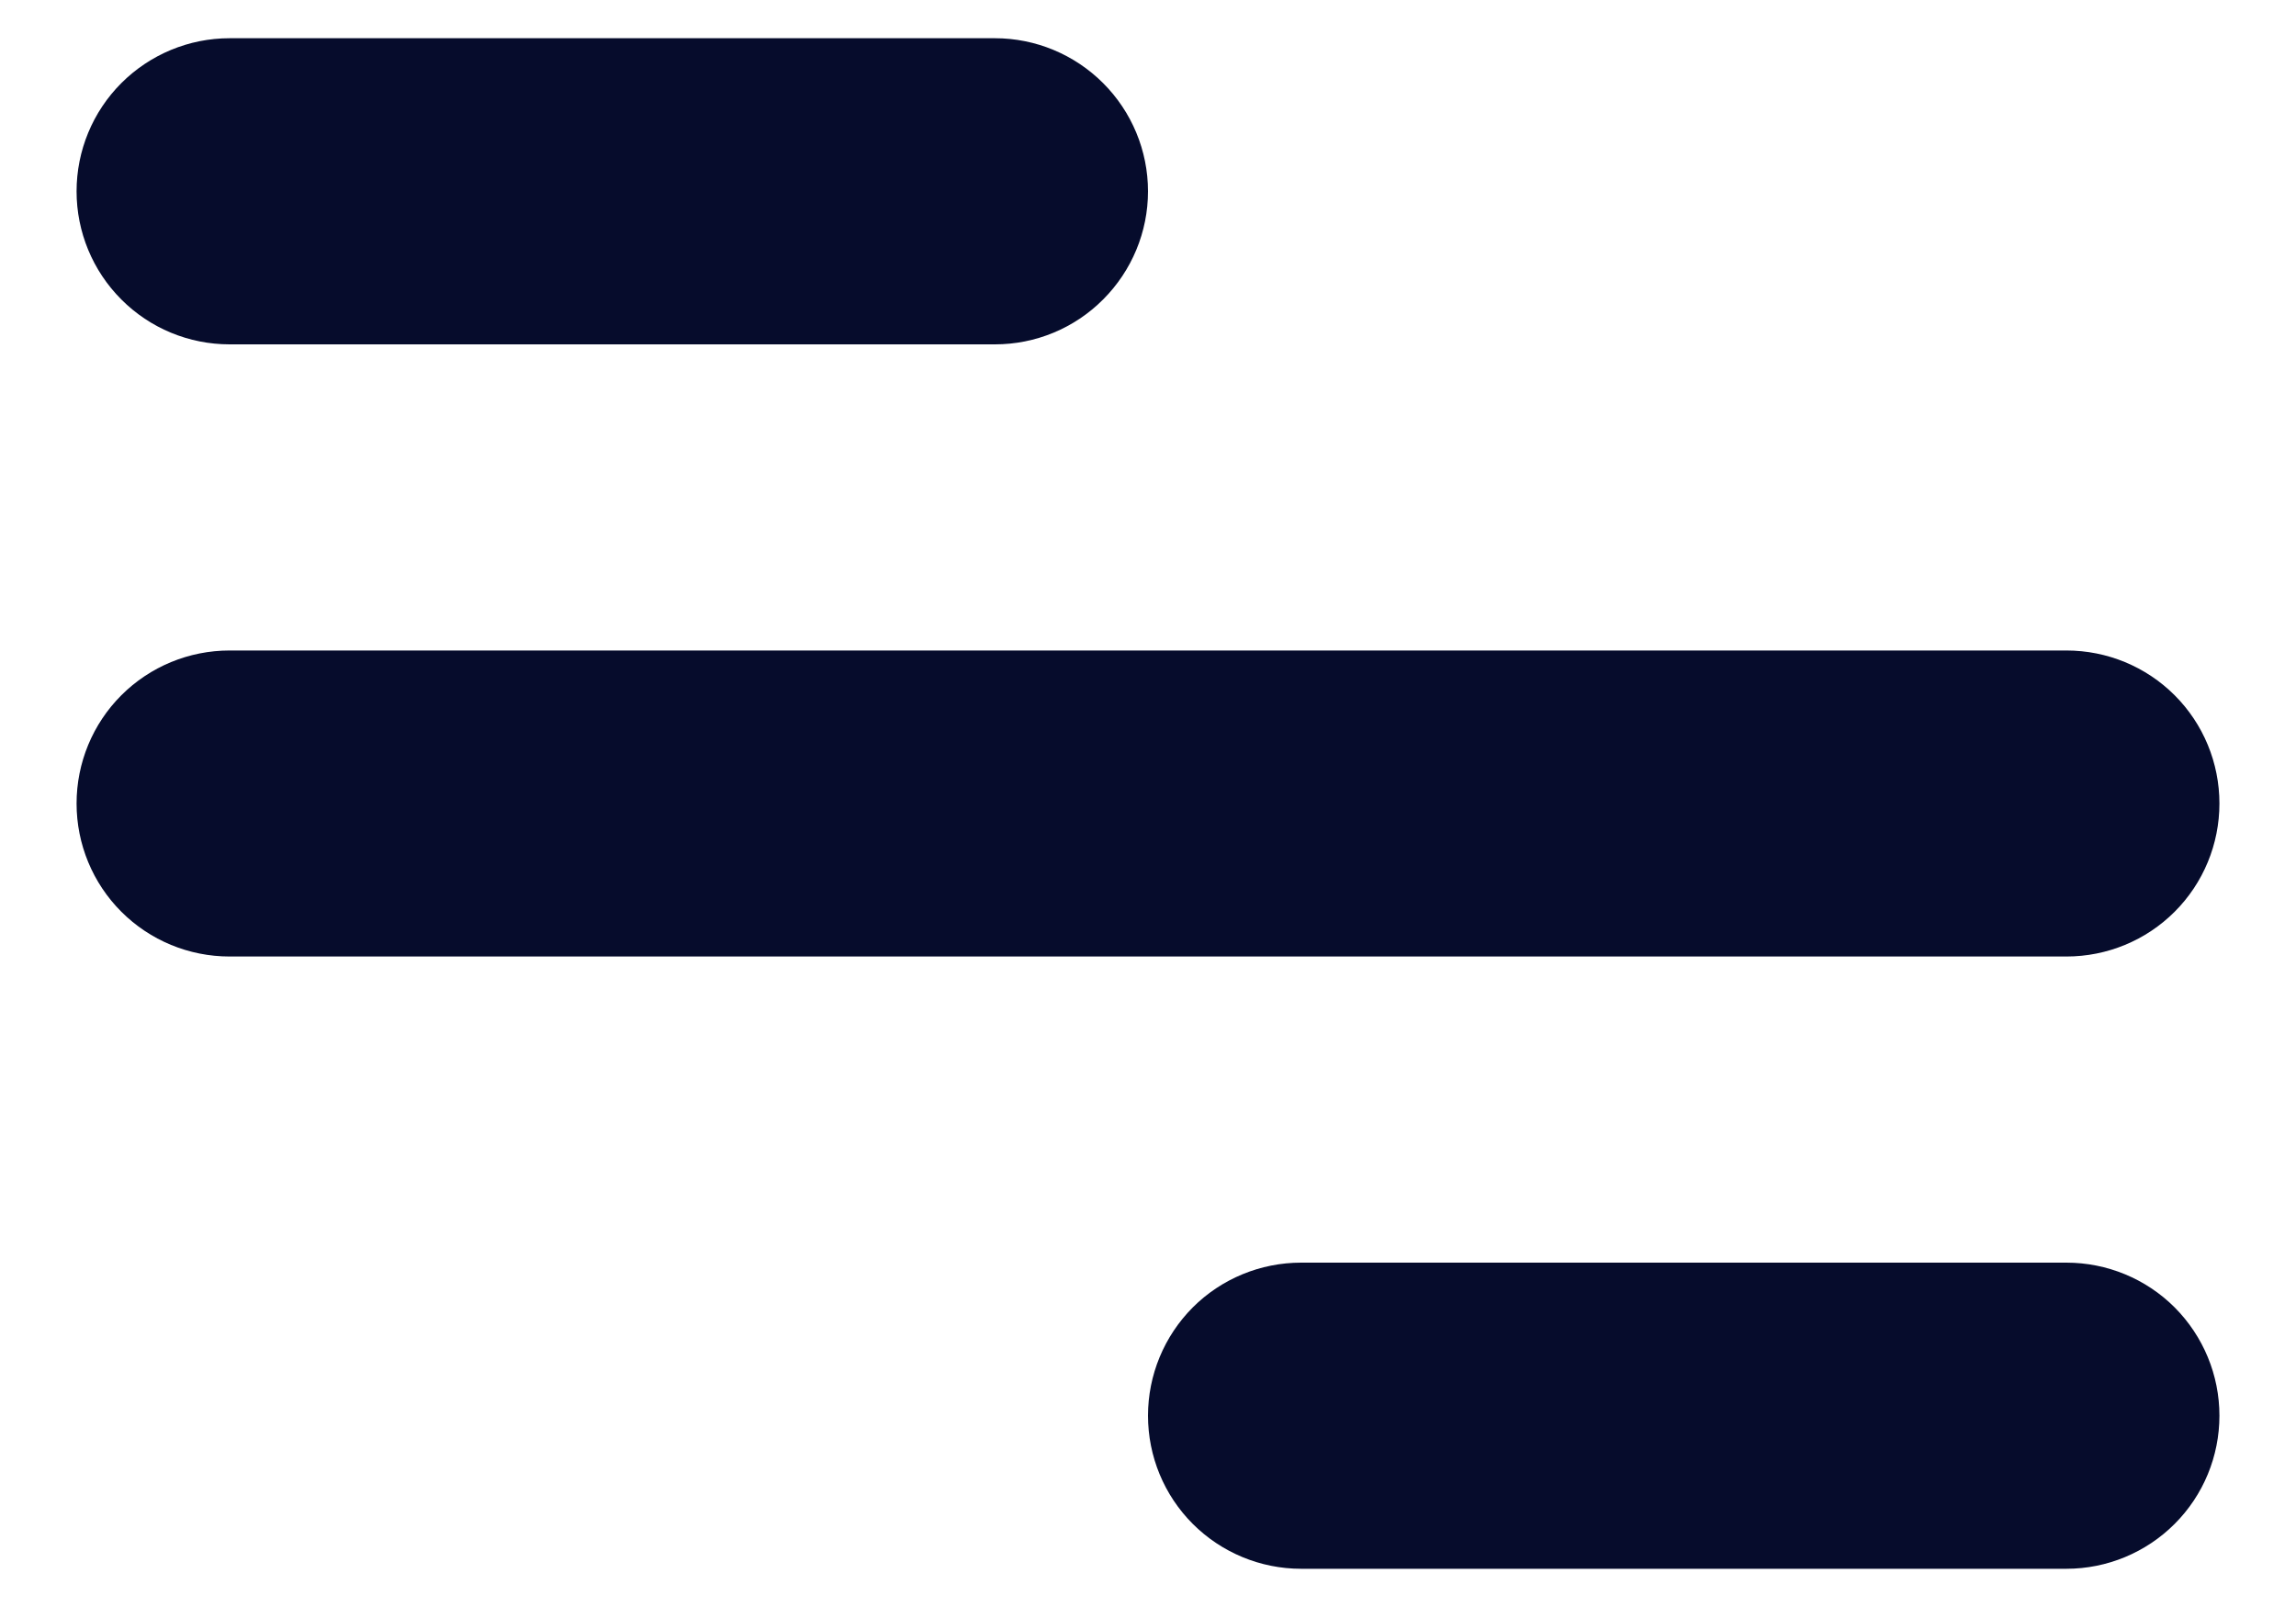
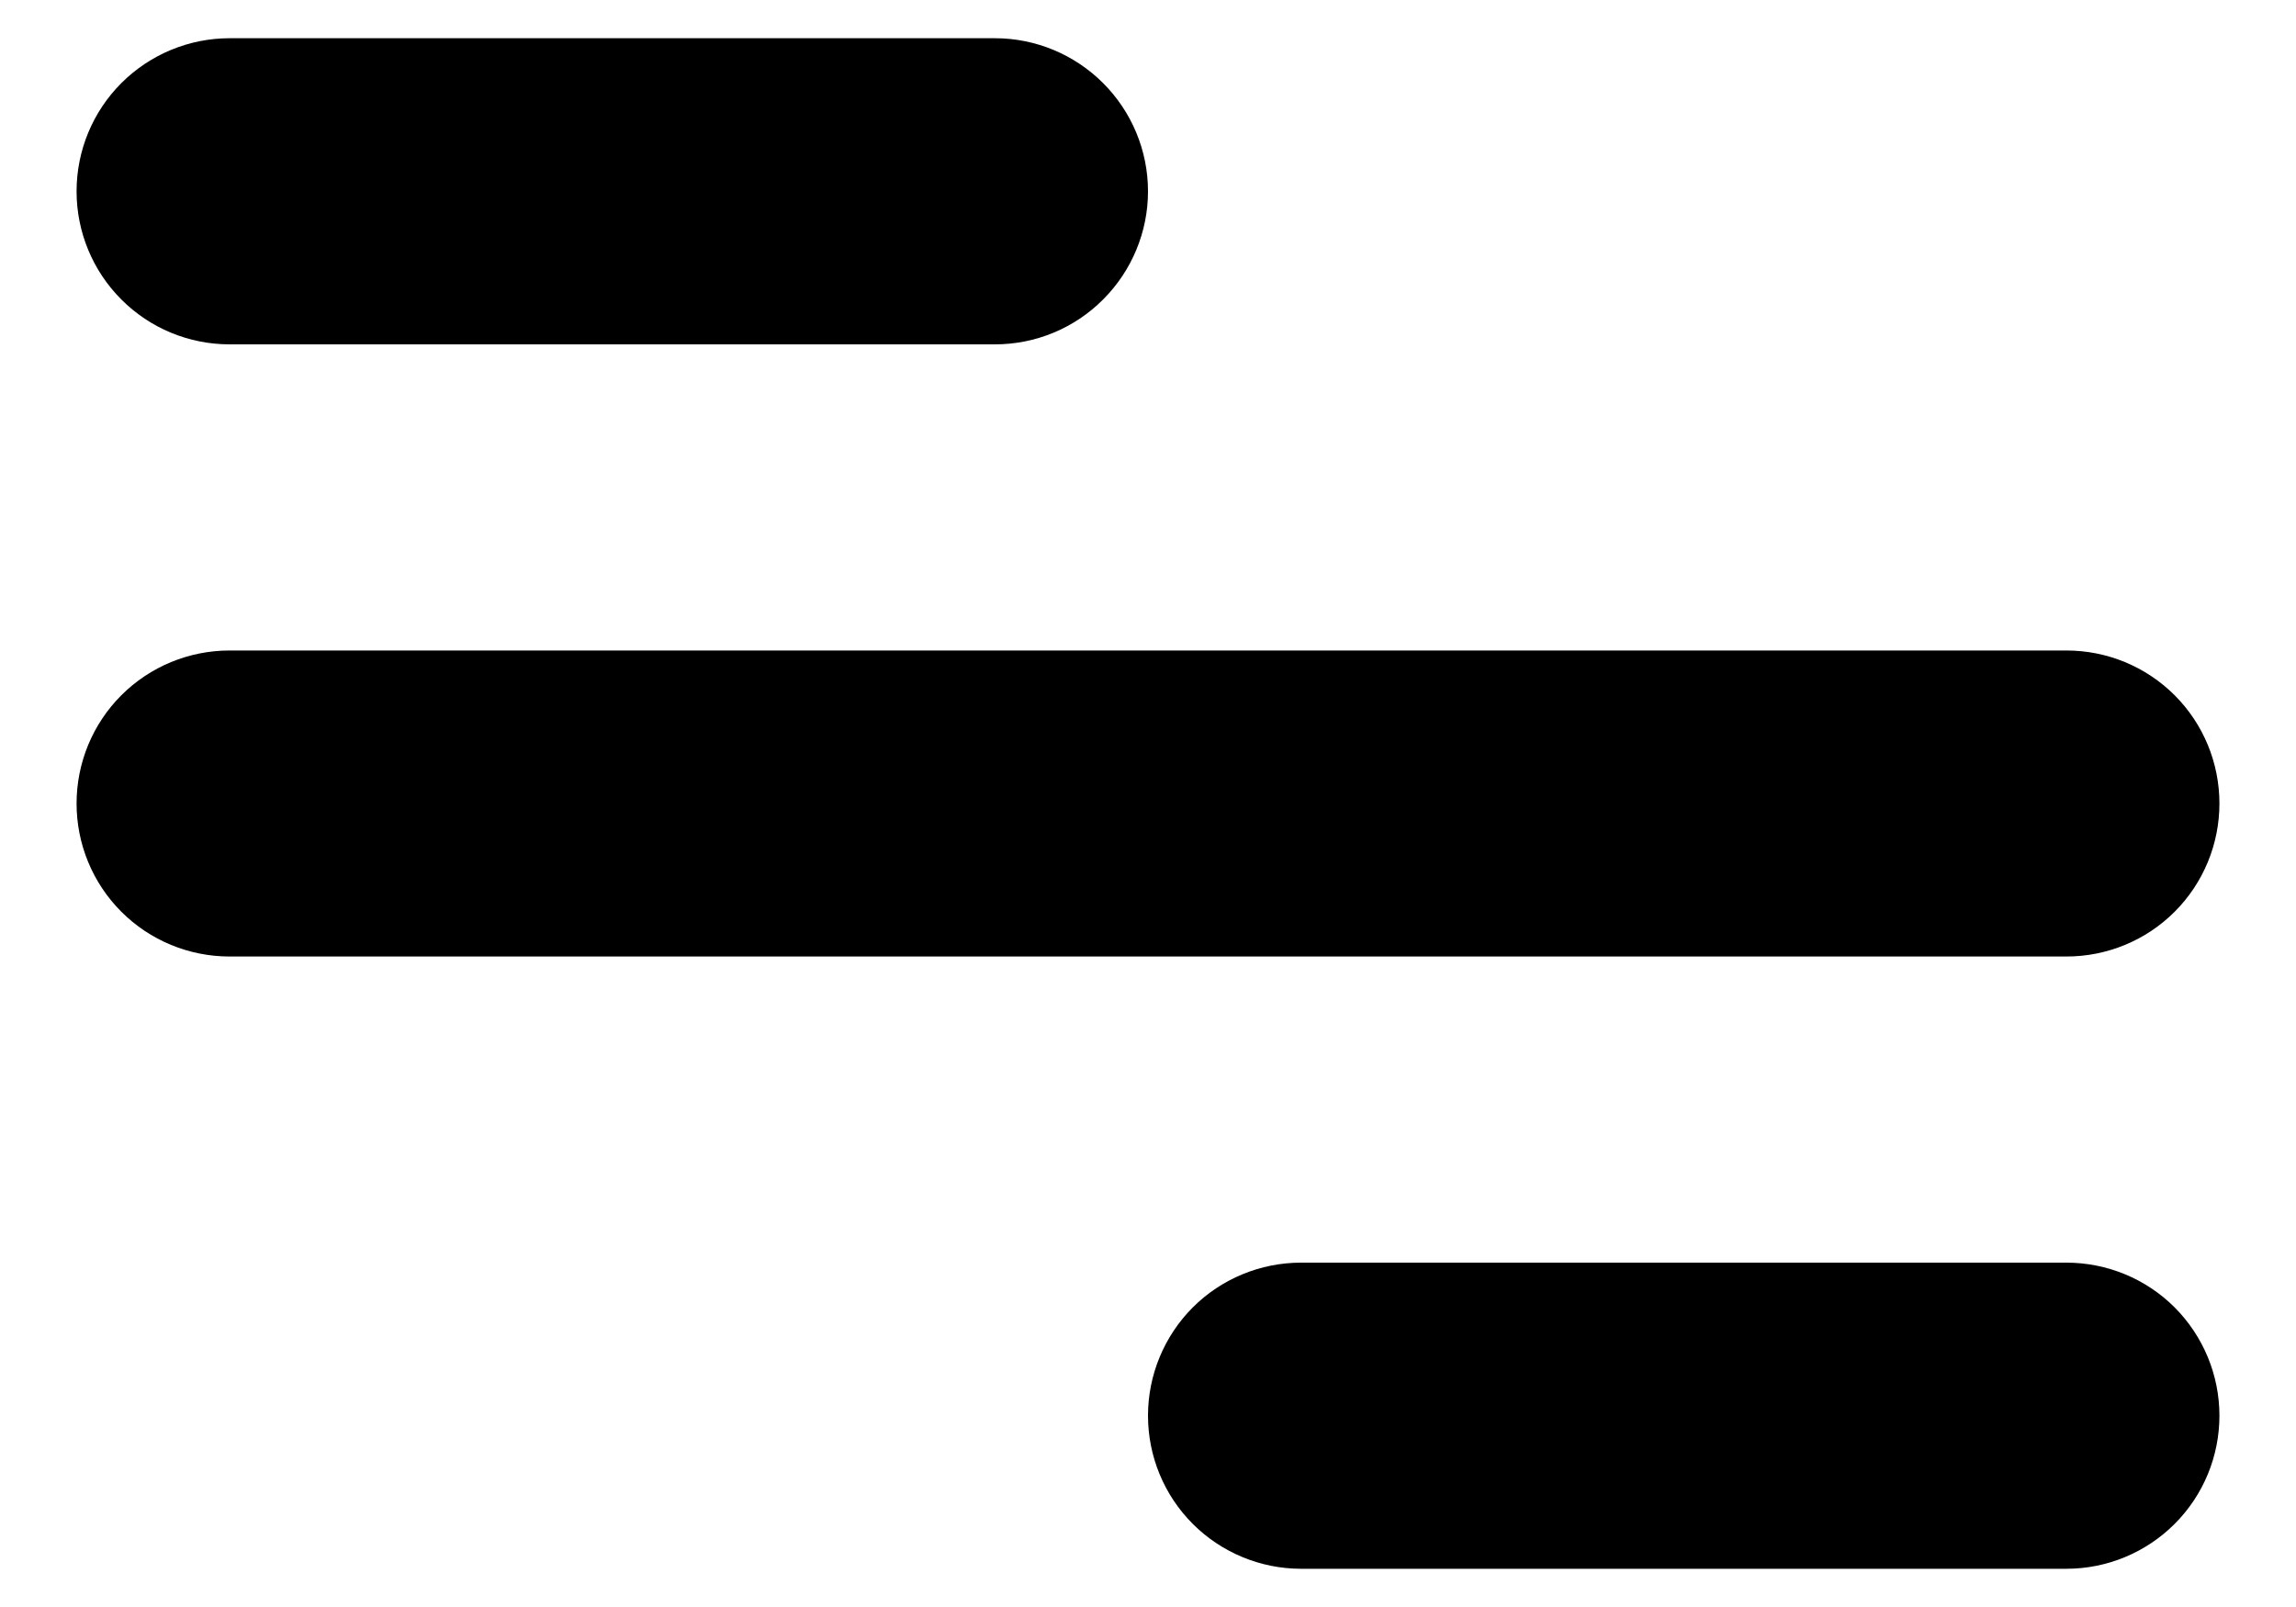
<svg xmlns="http://www.w3.org/2000/svg" width="20" height="14" viewBox="0 0 20 14" fill="none">
-   <path d="M2 0.333H8.667C9.02 0.333 9.359 0.474 9.609 0.724C9.859 0.974 10 1.313 10 1.667C10 2.02 9.859 2.359 9.609 2.609C9.359 2.86 9.02 3 8.667 3H2C1.646 3 1.307 2.86 1.057 2.609C0.807 2.359 0.667 2.02 0.667 1.667C0.667 1.313 0.807 0.974 1.057 0.724C1.307 0.474 1.646 0.333 2 0.333ZM11.333 11H18C18.354 11 18.693 11.14 18.943 11.39C19.193 11.641 19.333 11.98 19.333 12.333C19.333 12.687 19.193 13.026 18.943 13.276C18.693 13.526 18.354 13.667 18 13.667H11.333C10.98 13.667 10.64 13.526 10.39 13.276C10.14 13.026 10 12.687 10 12.333C10 11.98 10.14 11.641 10.39 11.39C10.64 11.14 10.98 11 11.333 11ZM2 5.667H18C18.354 5.667 18.693 5.807 18.943 6.057C19.193 6.307 19.333 6.646 19.333 7C19.333 7.354 19.193 7.693 18.943 7.943C18.693 8.193 18.354 8.333 18 8.333H2C1.646 8.333 1.307 8.193 1.057 7.943C0.807 7.693 0.667 7.354 0.667 7C0.667 6.646 0.807 6.307 1.057 6.057C1.307 5.807 1.646 5.667 2 5.667Z" fill="#060C2C" />
+   <path d="M2 0.333H8.667C9.02 0.333 9.359 0.474 9.609 0.724C9.859 0.974 10 1.313 10 1.667C10 2.02 9.859 2.359 9.609 2.609C9.359 2.86 9.02 3 8.667 3H2C1.646 3 1.307 2.86 1.057 2.609C0.807 2.359 0.667 2.02 0.667 1.667C0.667 1.313 0.807 0.974 1.057 0.724C1.307 0.474 1.646 0.333 2 0.333ZM11.333 11H18C18.354 11 18.693 11.14 18.943 11.39C19.193 11.641 19.333 11.98 19.333 12.333C19.333 12.687 19.193 13.026 18.943 13.276C18.693 13.526 18.354 13.667 18 13.667H11.333C10.98 13.667 10.64 13.526 10.39 13.276C10.14 13.026 10 12.687 10 12.333C10 11.98 10.14 11.641 10.39 11.39C10.64 11.14 10.98 11 11.333 11ZM2 5.667H18C18.354 5.667 18.693 5.807 18.943 6.057C19.193 6.307 19.333 6.646 19.333 7C19.333 7.354 19.193 7.693 18.943 7.943C18.693 8.193 18.354 8.333 18 8.333H2C1.646 8.333 1.307 8.193 1.057 7.943C0.807 7.693 0.667 7.354 0.667 7C0.667 6.646 0.807 6.307 1.057 6.057C1.307 5.807 1.646 5.667 2 5.667Z" fill="currentColor" />
</svg>
